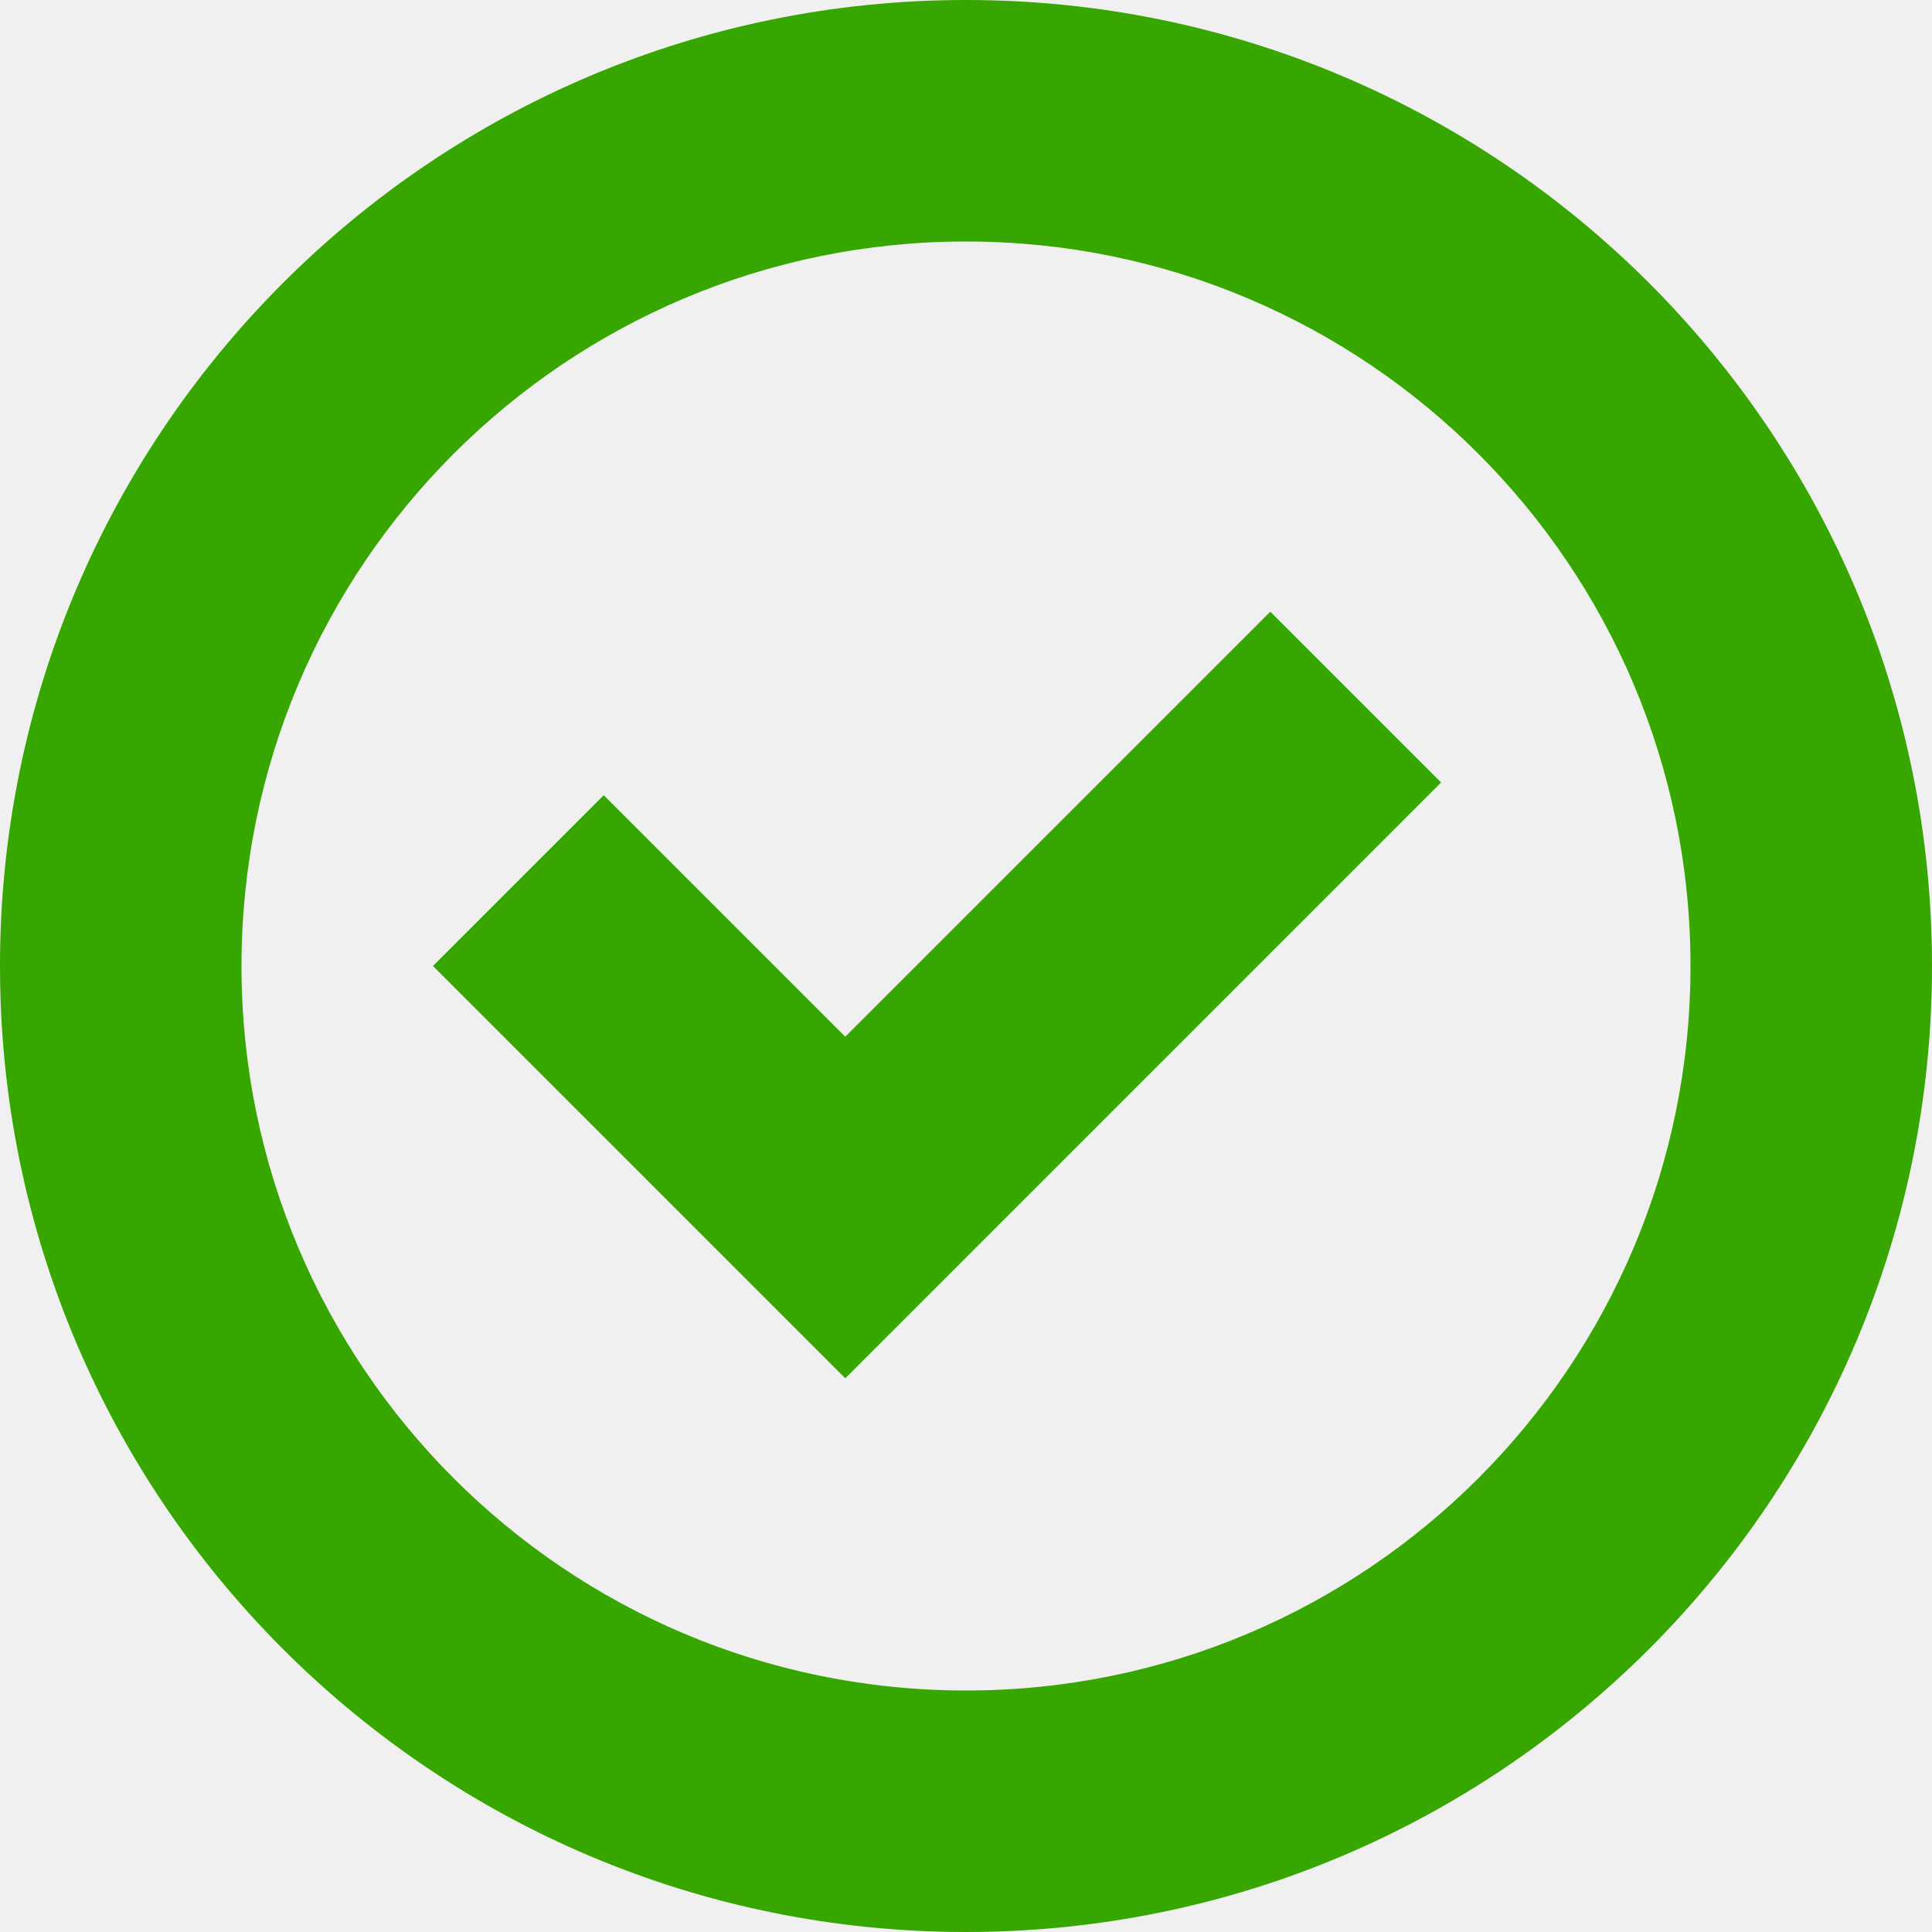
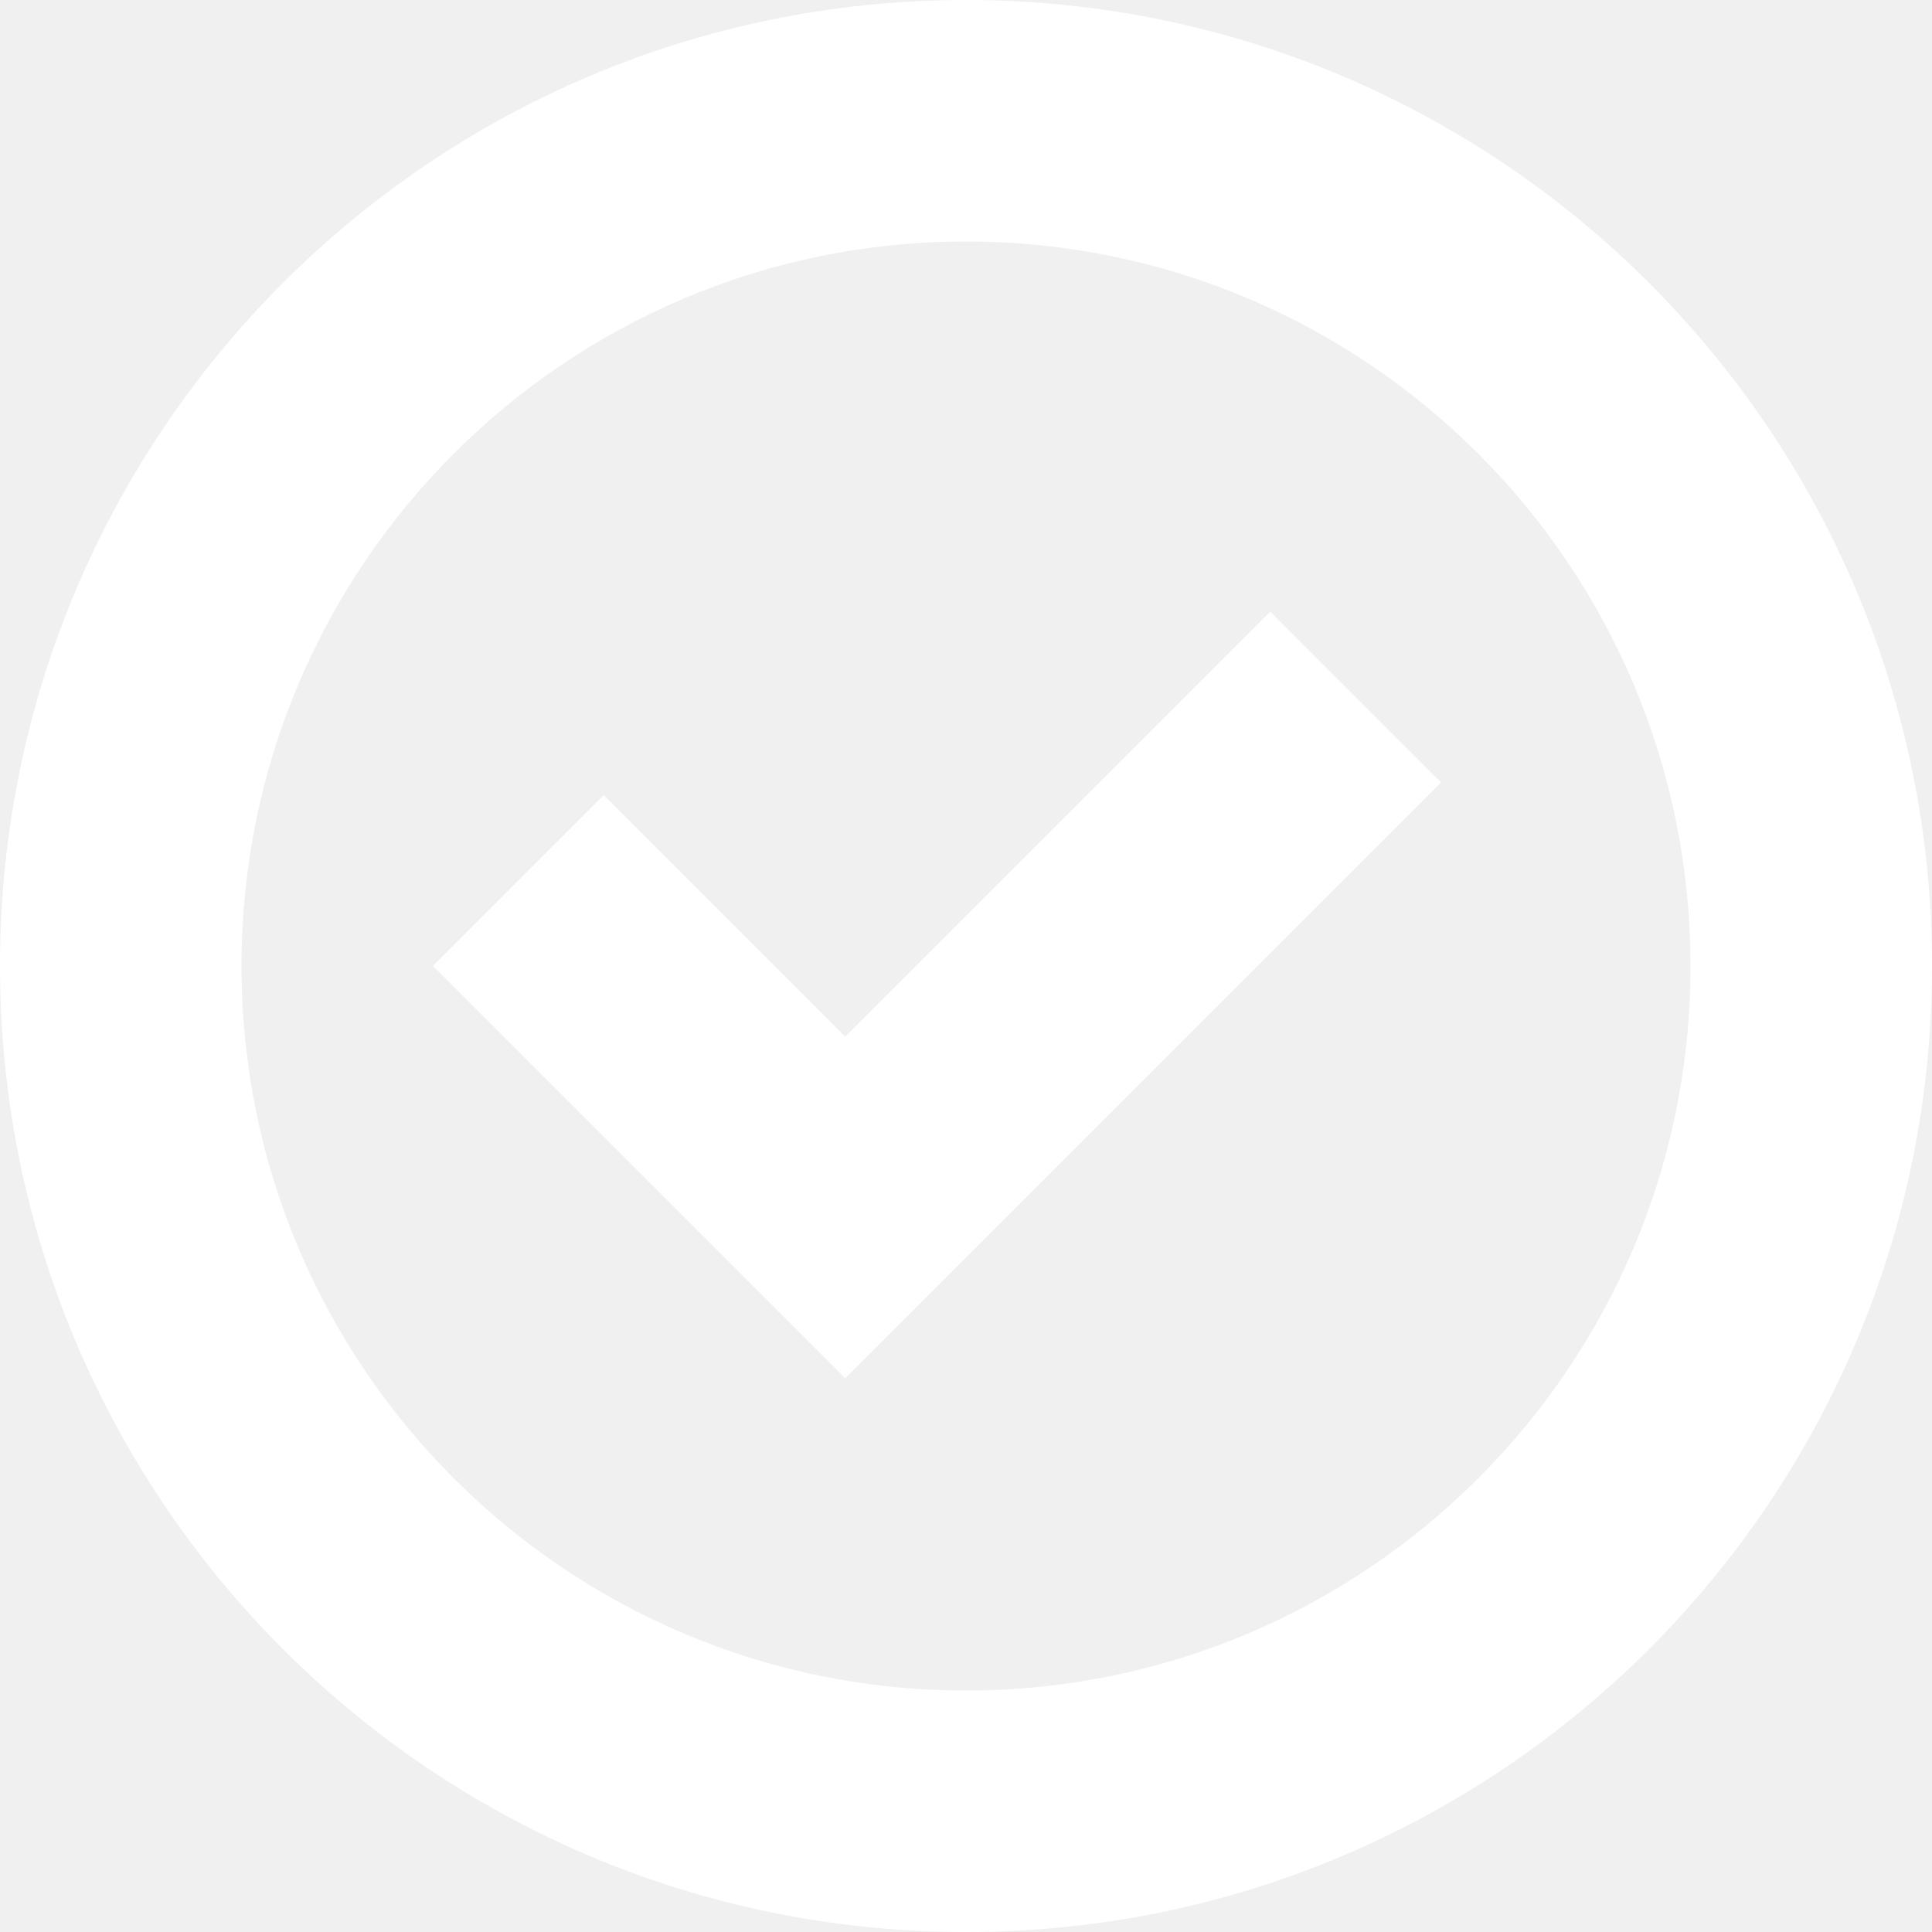
- <svg xmlns="http://www.w3.org/2000/svg" width="10" height="10" viewBox="0 0 10 10" fill="none">
-   <path fill-rule="evenodd" clip-rule="evenodd" d="M5 10C2.239 10 0 7.761 0 5C0 2.239 2.239 0 5 0C7.761 0 10 2.239 10 5C10 7.761 7.761 10 5 10ZM5 8.75C7.071 8.75 8.75 7.071 8.75 5C8.75 2.929 7.071 1.25 5 1.25C2.929 1.25 1.25 2.929 1.25 5C1.25 7.071 2.929 8.75 5 8.75ZM2.241 5L3.125 4.116L4.375 5.366L6.575 3.166L7.459 4.05L4.375 7.134L2.241 5Z" fill="#37A600" />
+ <svg xmlns="http://www.w3.org/2000/svg" width="12" height="12" viewBox="0 0 12 12" fill="none">
+   <path fill-rule="evenodd" clip-rule="evenodd" d="M6 12C2.686 12 0 9.314 0 6C0 2.686 2.686 0 6 0C9.314 0 12 2.686 12 6C12 9.314 9.314 12 6 12ZM6 10.5C8.485 10.5 10.5 8.485 10.5 6C10.5 3.515 8.485 1.5 6 1.5C3.515 1.5 1.5 3.515 1.5 6C1.5 8.485 3.515 10.5 6 10.5ZM2.689 6L3.75 4.939L5.25 6.439L7.89 3.799L8.951 4.86L5.25 8.561L2.689 6Z" fill="white" />
</svg>
